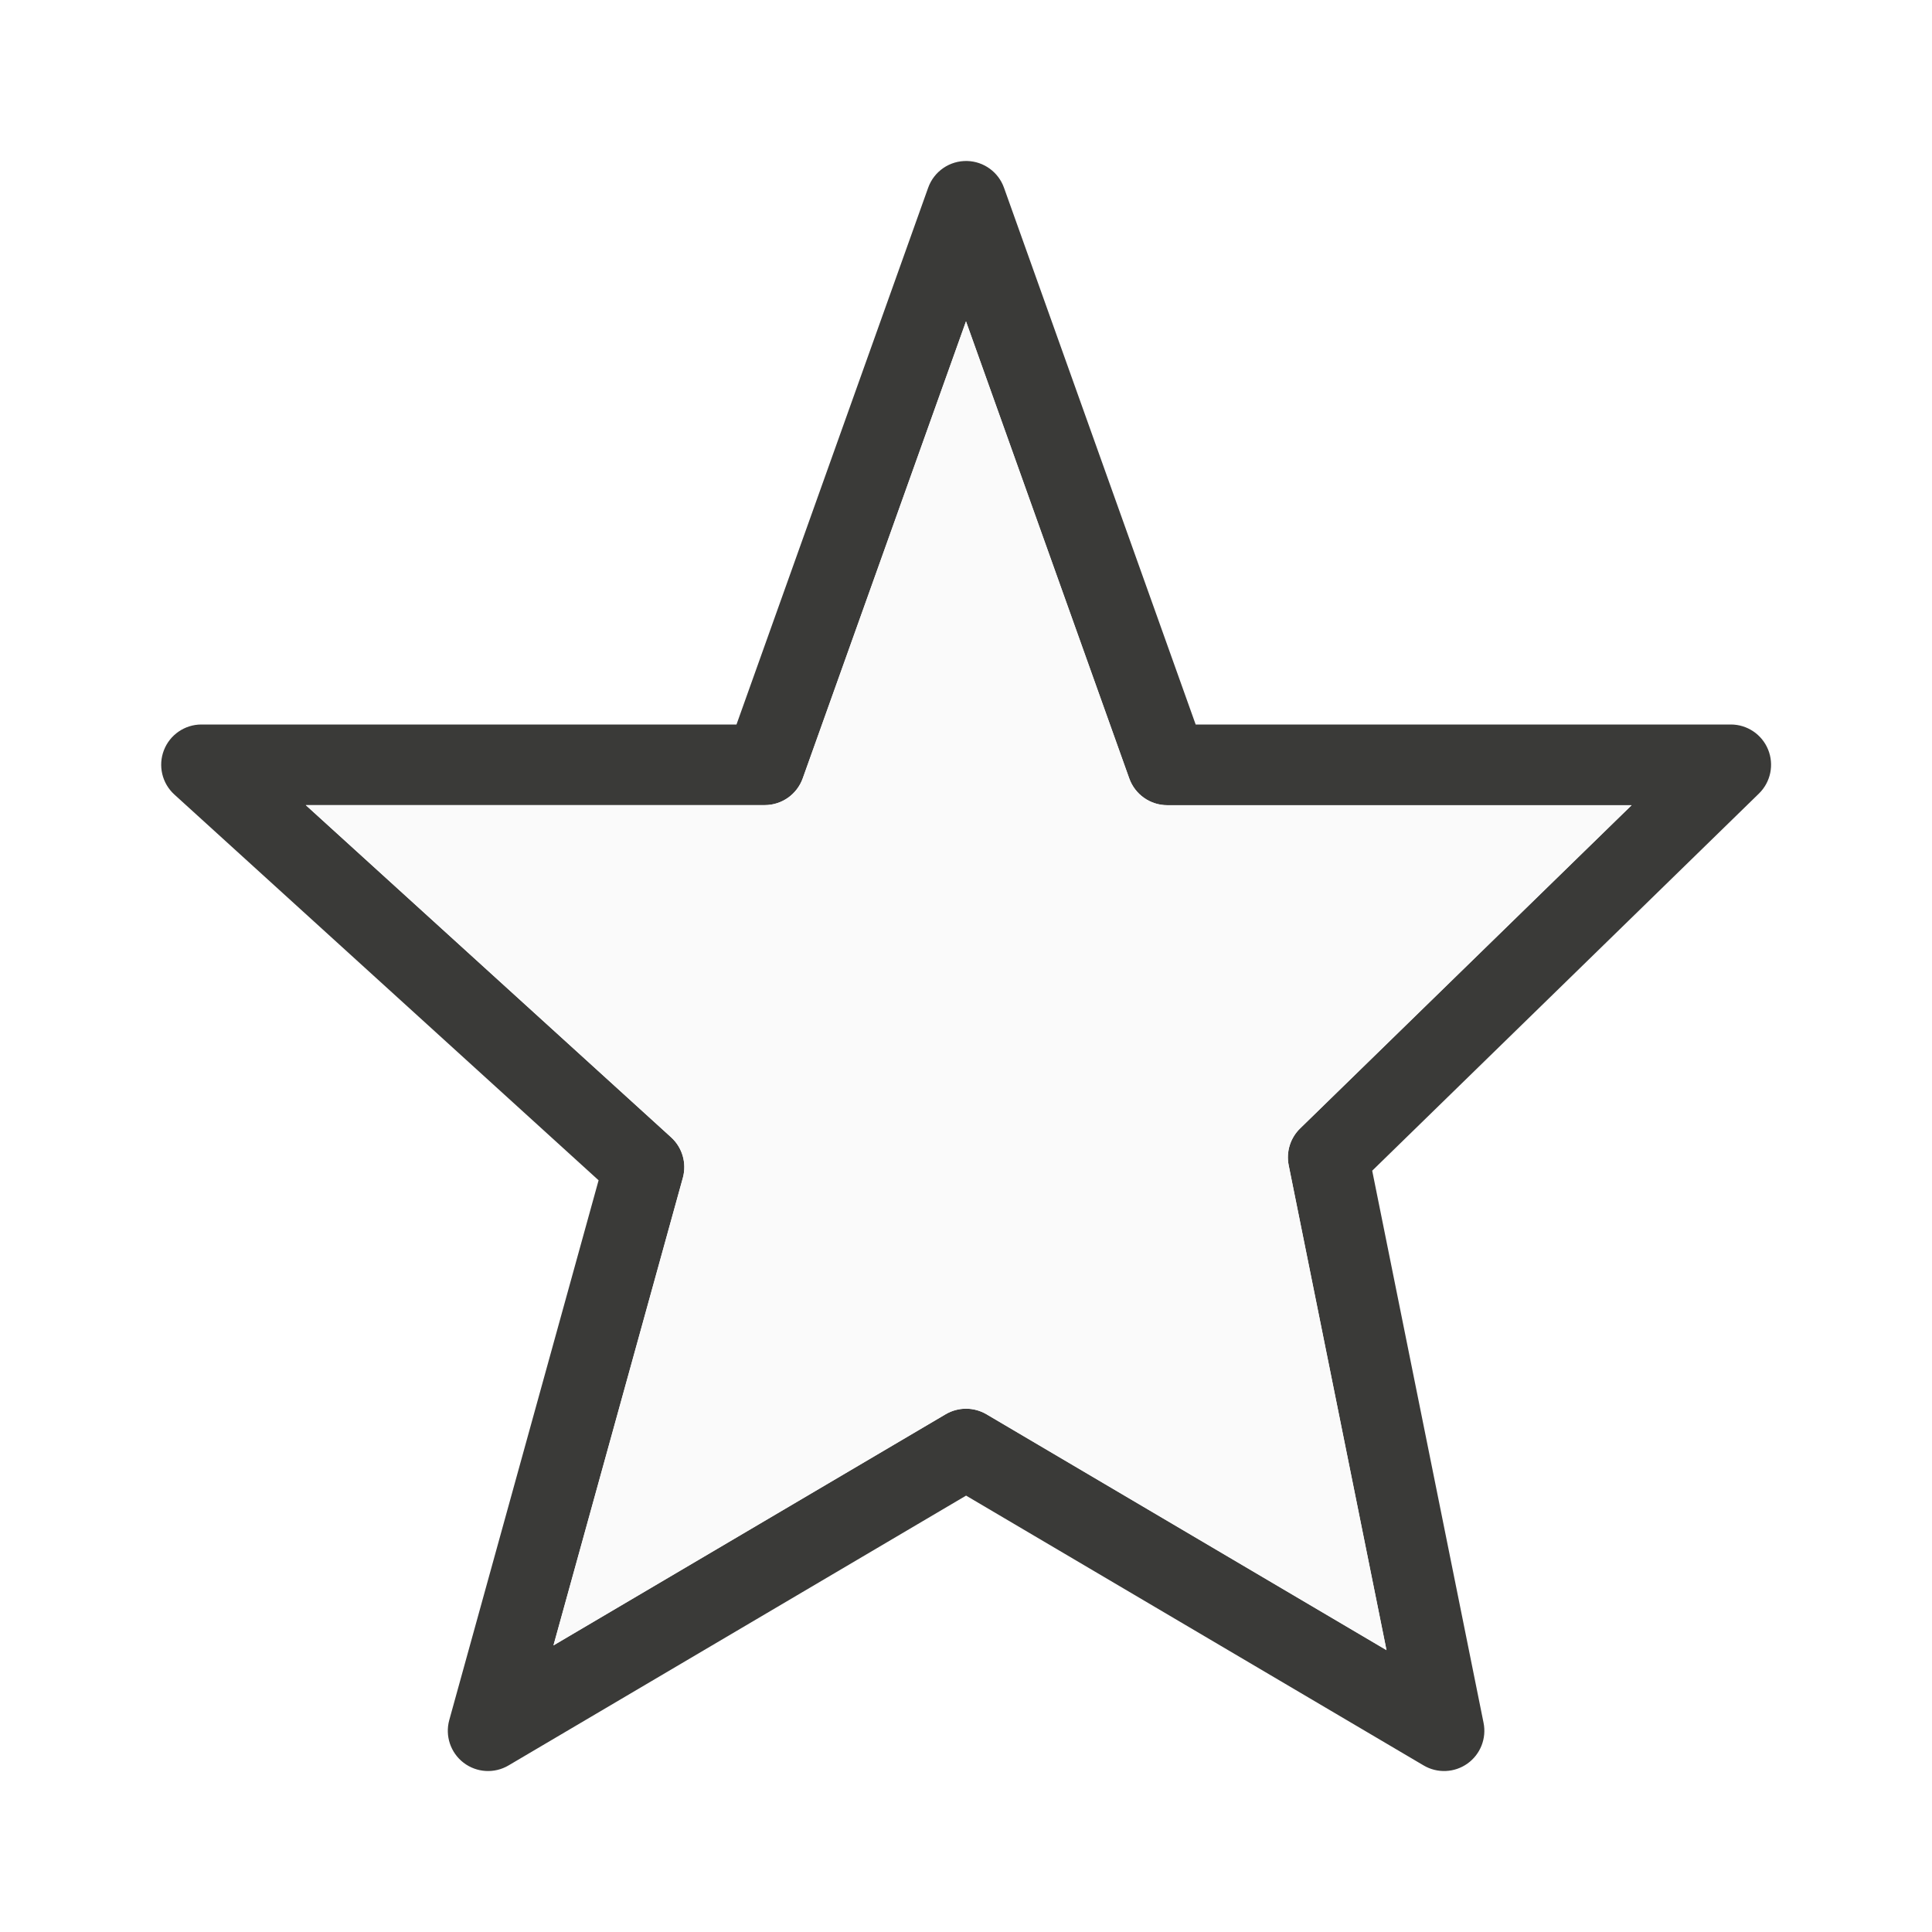
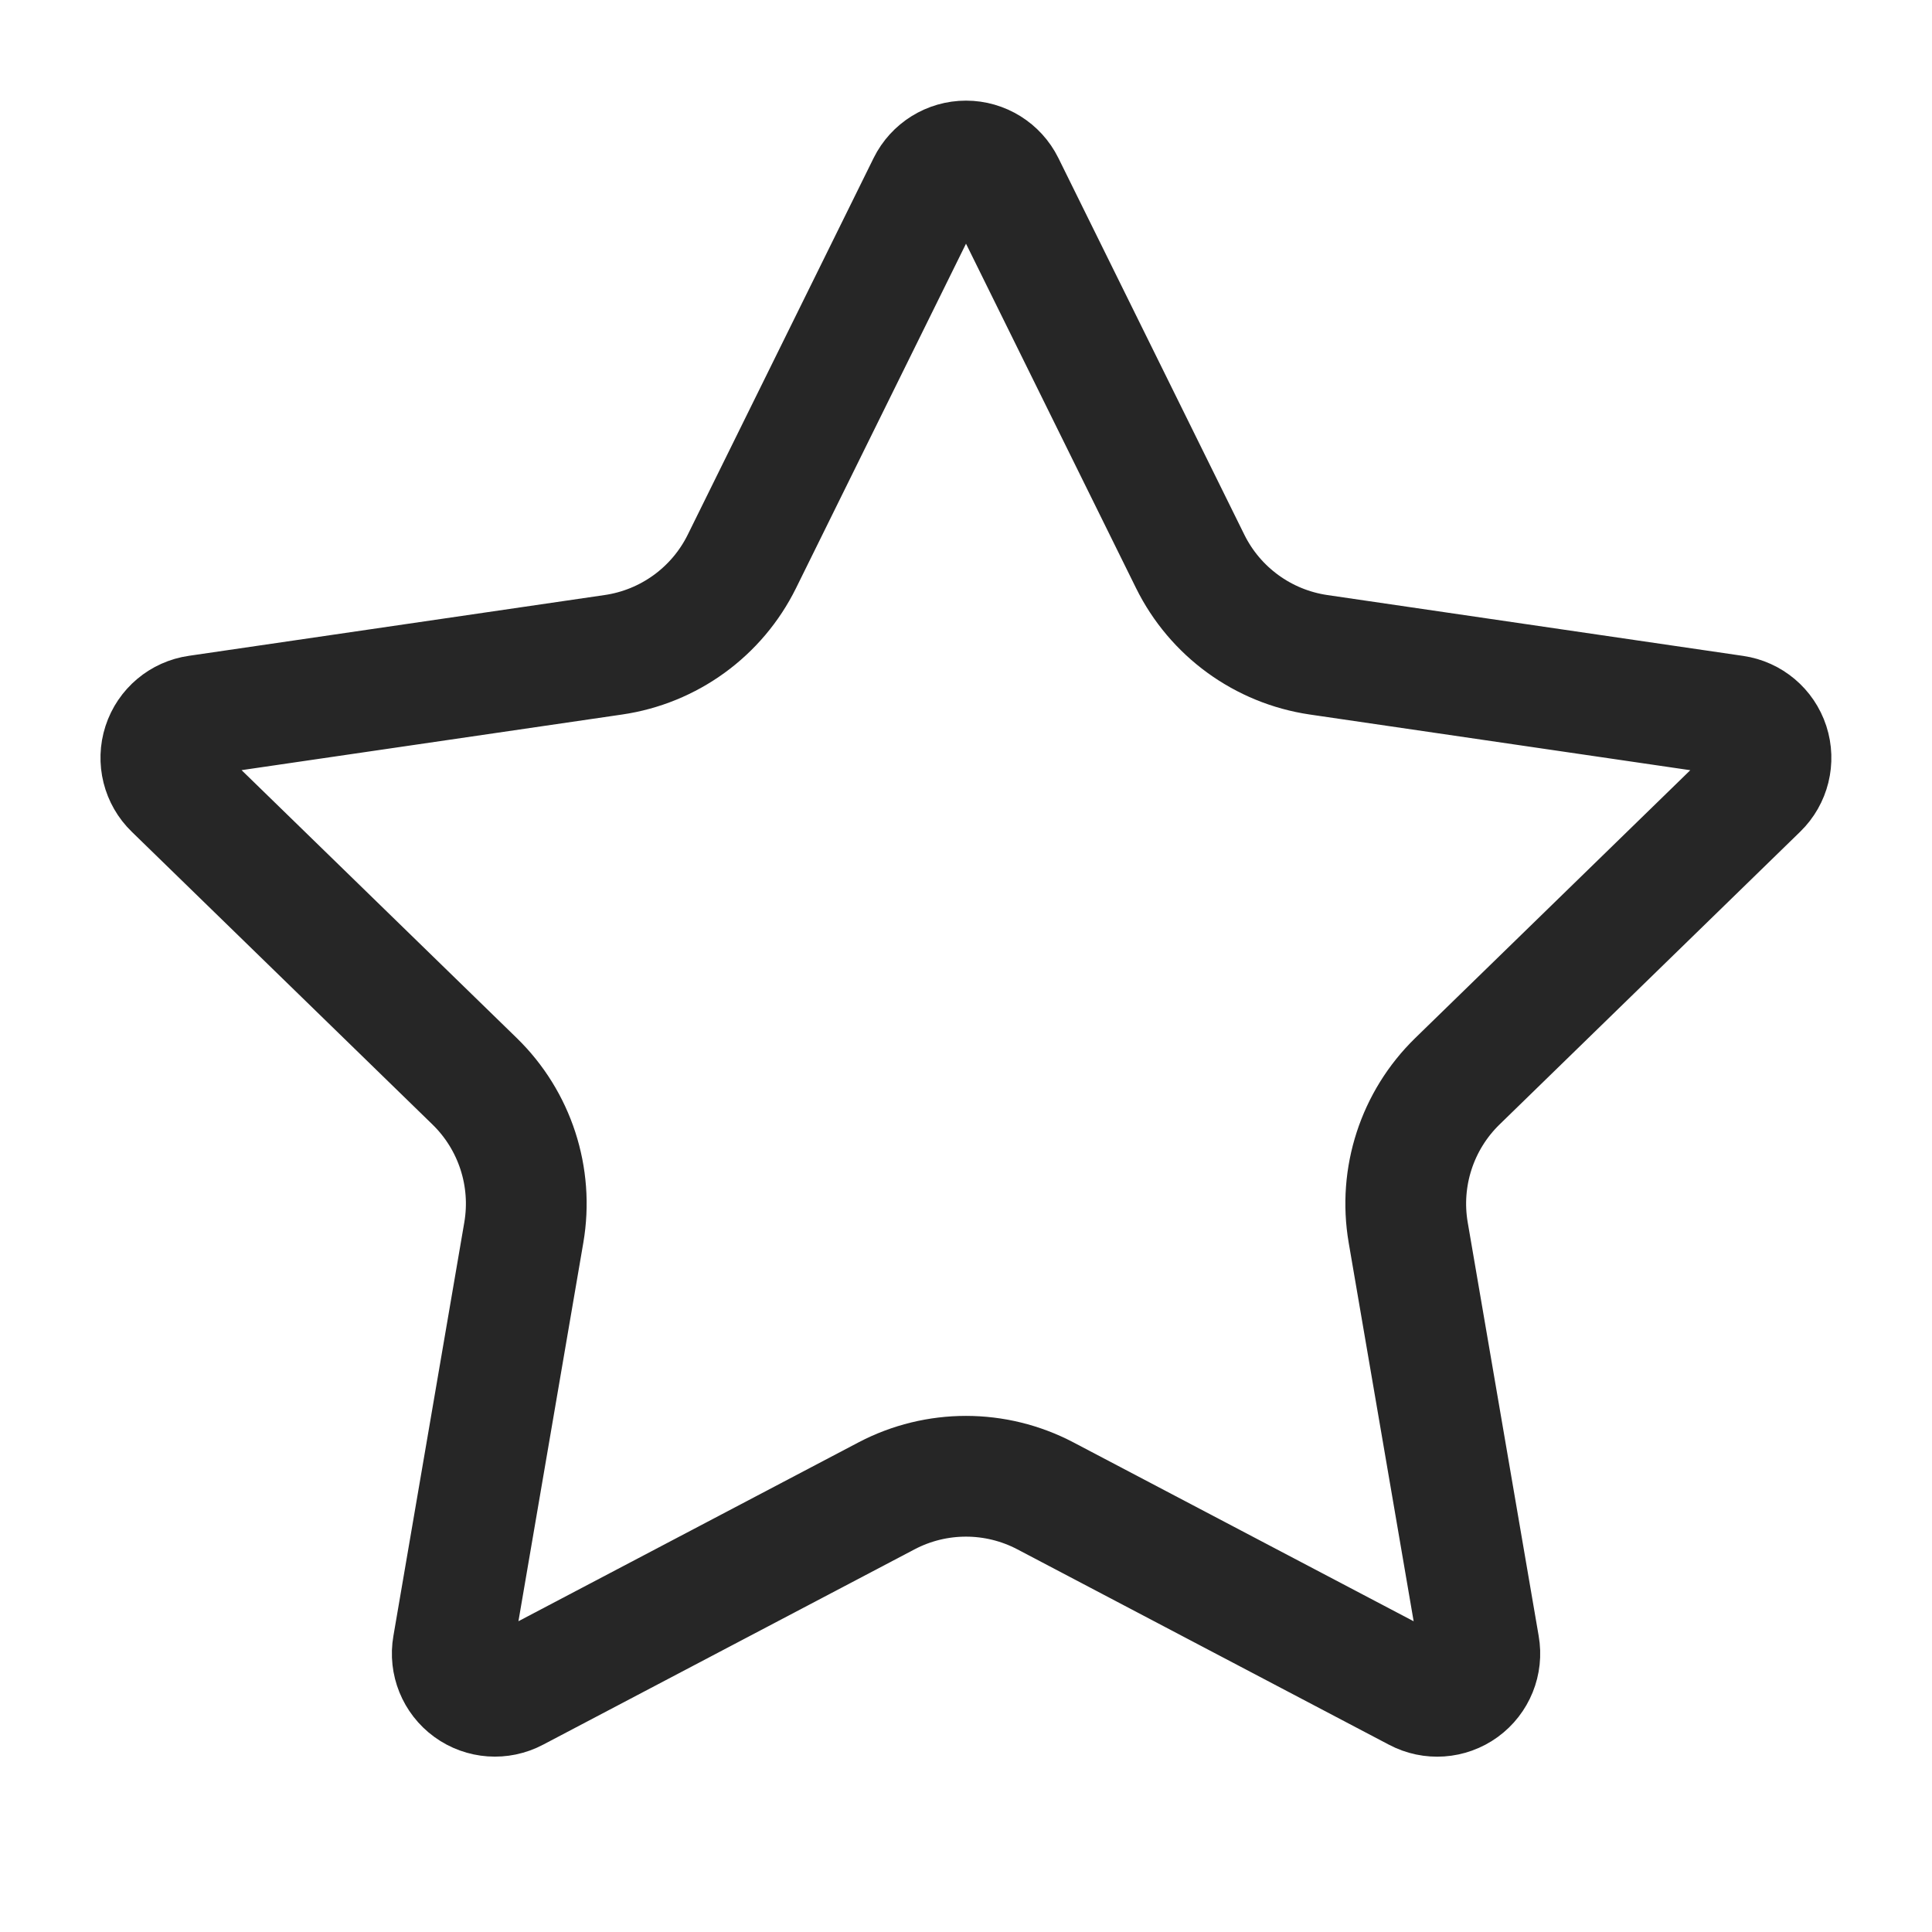
- <svg xmlns="http://www.w3.org/2000/svg" viewBox="0 0 24 24">
-   <path d="m12.014 2a.5.5 0 0 0 -.484.332l-2.381 6.668h-6.648a.5.5 0 0 0 -.336.869l5.271 4.793-1.855 6.705a.5.5 0 0 0 .736.564l5.684-3.352 5.684 3.352a.5.5 0 0 0 .744-.531l-1.383-6.857 4.805-4.686a.5.5 0 0 0 -.35-.857h-6.648l-2.381-6.668a.5.5 0 0 0 -.457-.332zm-.014 1.992 2.027 5.676a.501.501 0 0 0 .473.334h5.768l-4.117 4.014a.501.501 0 0 0 -.143.459l1.215 6.023-4.969-2.93a.501.501 0 0 0 -.508 0l-4.871 2.871 1.607-5.807a.501.501 0 0 0 -.145-.504l-4.539-4.127h5.701a.501.501 0 0 0 .473-.334z" fill="#3a3a38" />
-   <path d="m12 3.992-2.027 5.676a.501.501 0 0 1 -.473.334h-5.701l4.539 4.127a.501.501 0 0 1 .145.504l-1.607 5.807 4.871-2.871a.501.501 0 0 1 .508 0l4.969 2.93-1.215-6.023a.501.501 0 0 1 .143-.459l4.117-4.014h-5.768a.501.501 0 0 1 -.473-.334z" fill="#fafafa" />
+ <svg xmlns="http://www.w3.org/2000/svg" width="24" height="24" viewBox="0 0 24 24">
+   <g transform="translate(0 0) scale(1)" fill="none" stroke="#262626" stroke-width="1.5" stroke-linecap="round" stroke-linejoin="round">
+     <path d="M11.525 2.295a.53.53 0 0 1 .95 0l2.31 4.679a2.123 2.123 0 0 0 1.595 1.16l5.166.756a.53.53 0 0 1 .294.904l-3.736 3.638a2.123 2.123 0 0 0-.611 1.878l.882 5.14a.53.53 0 0 1-.771.56l-4.618-2.428a2.122 2.122 0 0 0-1.973 0L6.396 21.01a.53.53 0 0 1-.77-.56l.881-5.139a2.122 2.122 0 0 0-.611-1.879L2.16 9.795a.53.53 0 0 1 .294-.906l5.165-.755a2.122 2.122 0 0 0 1.597-1.16z" />
+   </g>
</svg>
